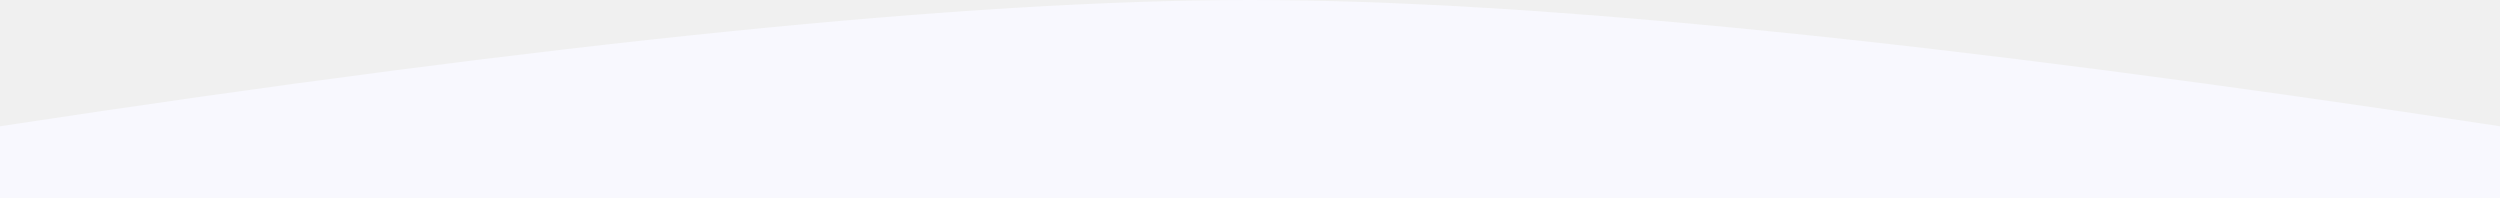
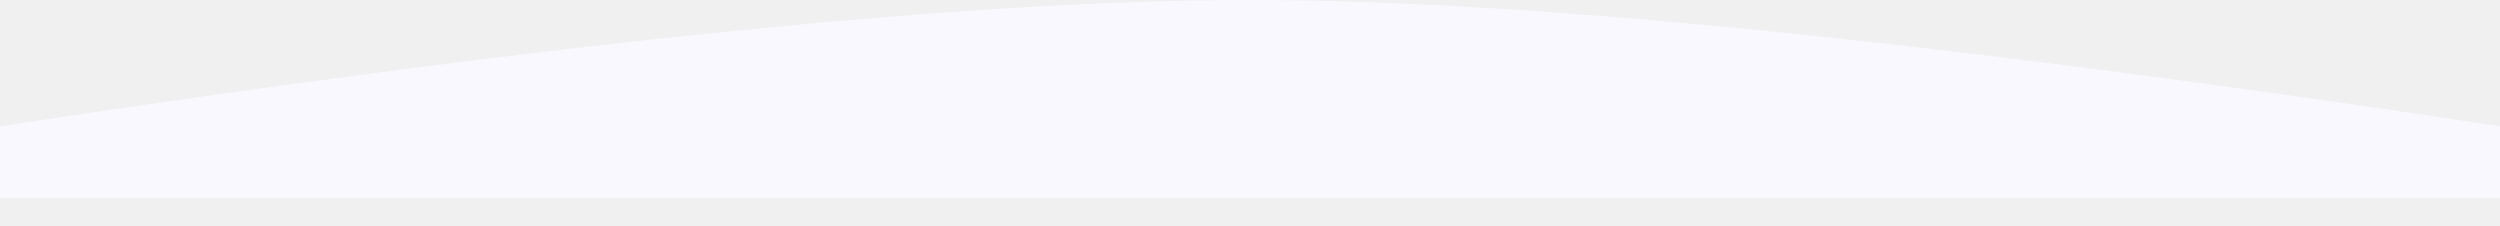
- <svg xmlns="http://www.w3.org/2000/svg" xmlns:xlink="http://www.w3.org/1999/xlink" width="1440" height="114">
+ <svg xmlns="http://www.w3.org/2000/svg" xmlns:xlink="http://www.w3.org/1999/xlink" width="1440" height="130">
  <defs>
    <path id="a" d="M0 0h1440v114H0z" />
  </defs>
  <g fill="none" fill-rule="evenodd">
    <mask id="b" fill="#fff">
      <use xlink:href="#a" />
    </mask>
    <path d="M0 72.728C318.801 24.243 558.801 0 720 0c161.199 0 401.199 24.243 720 72.728v765.146H0V72.728z" fill="#F8F8FE" mask="url(#b)" />
  </g>
</svg>
